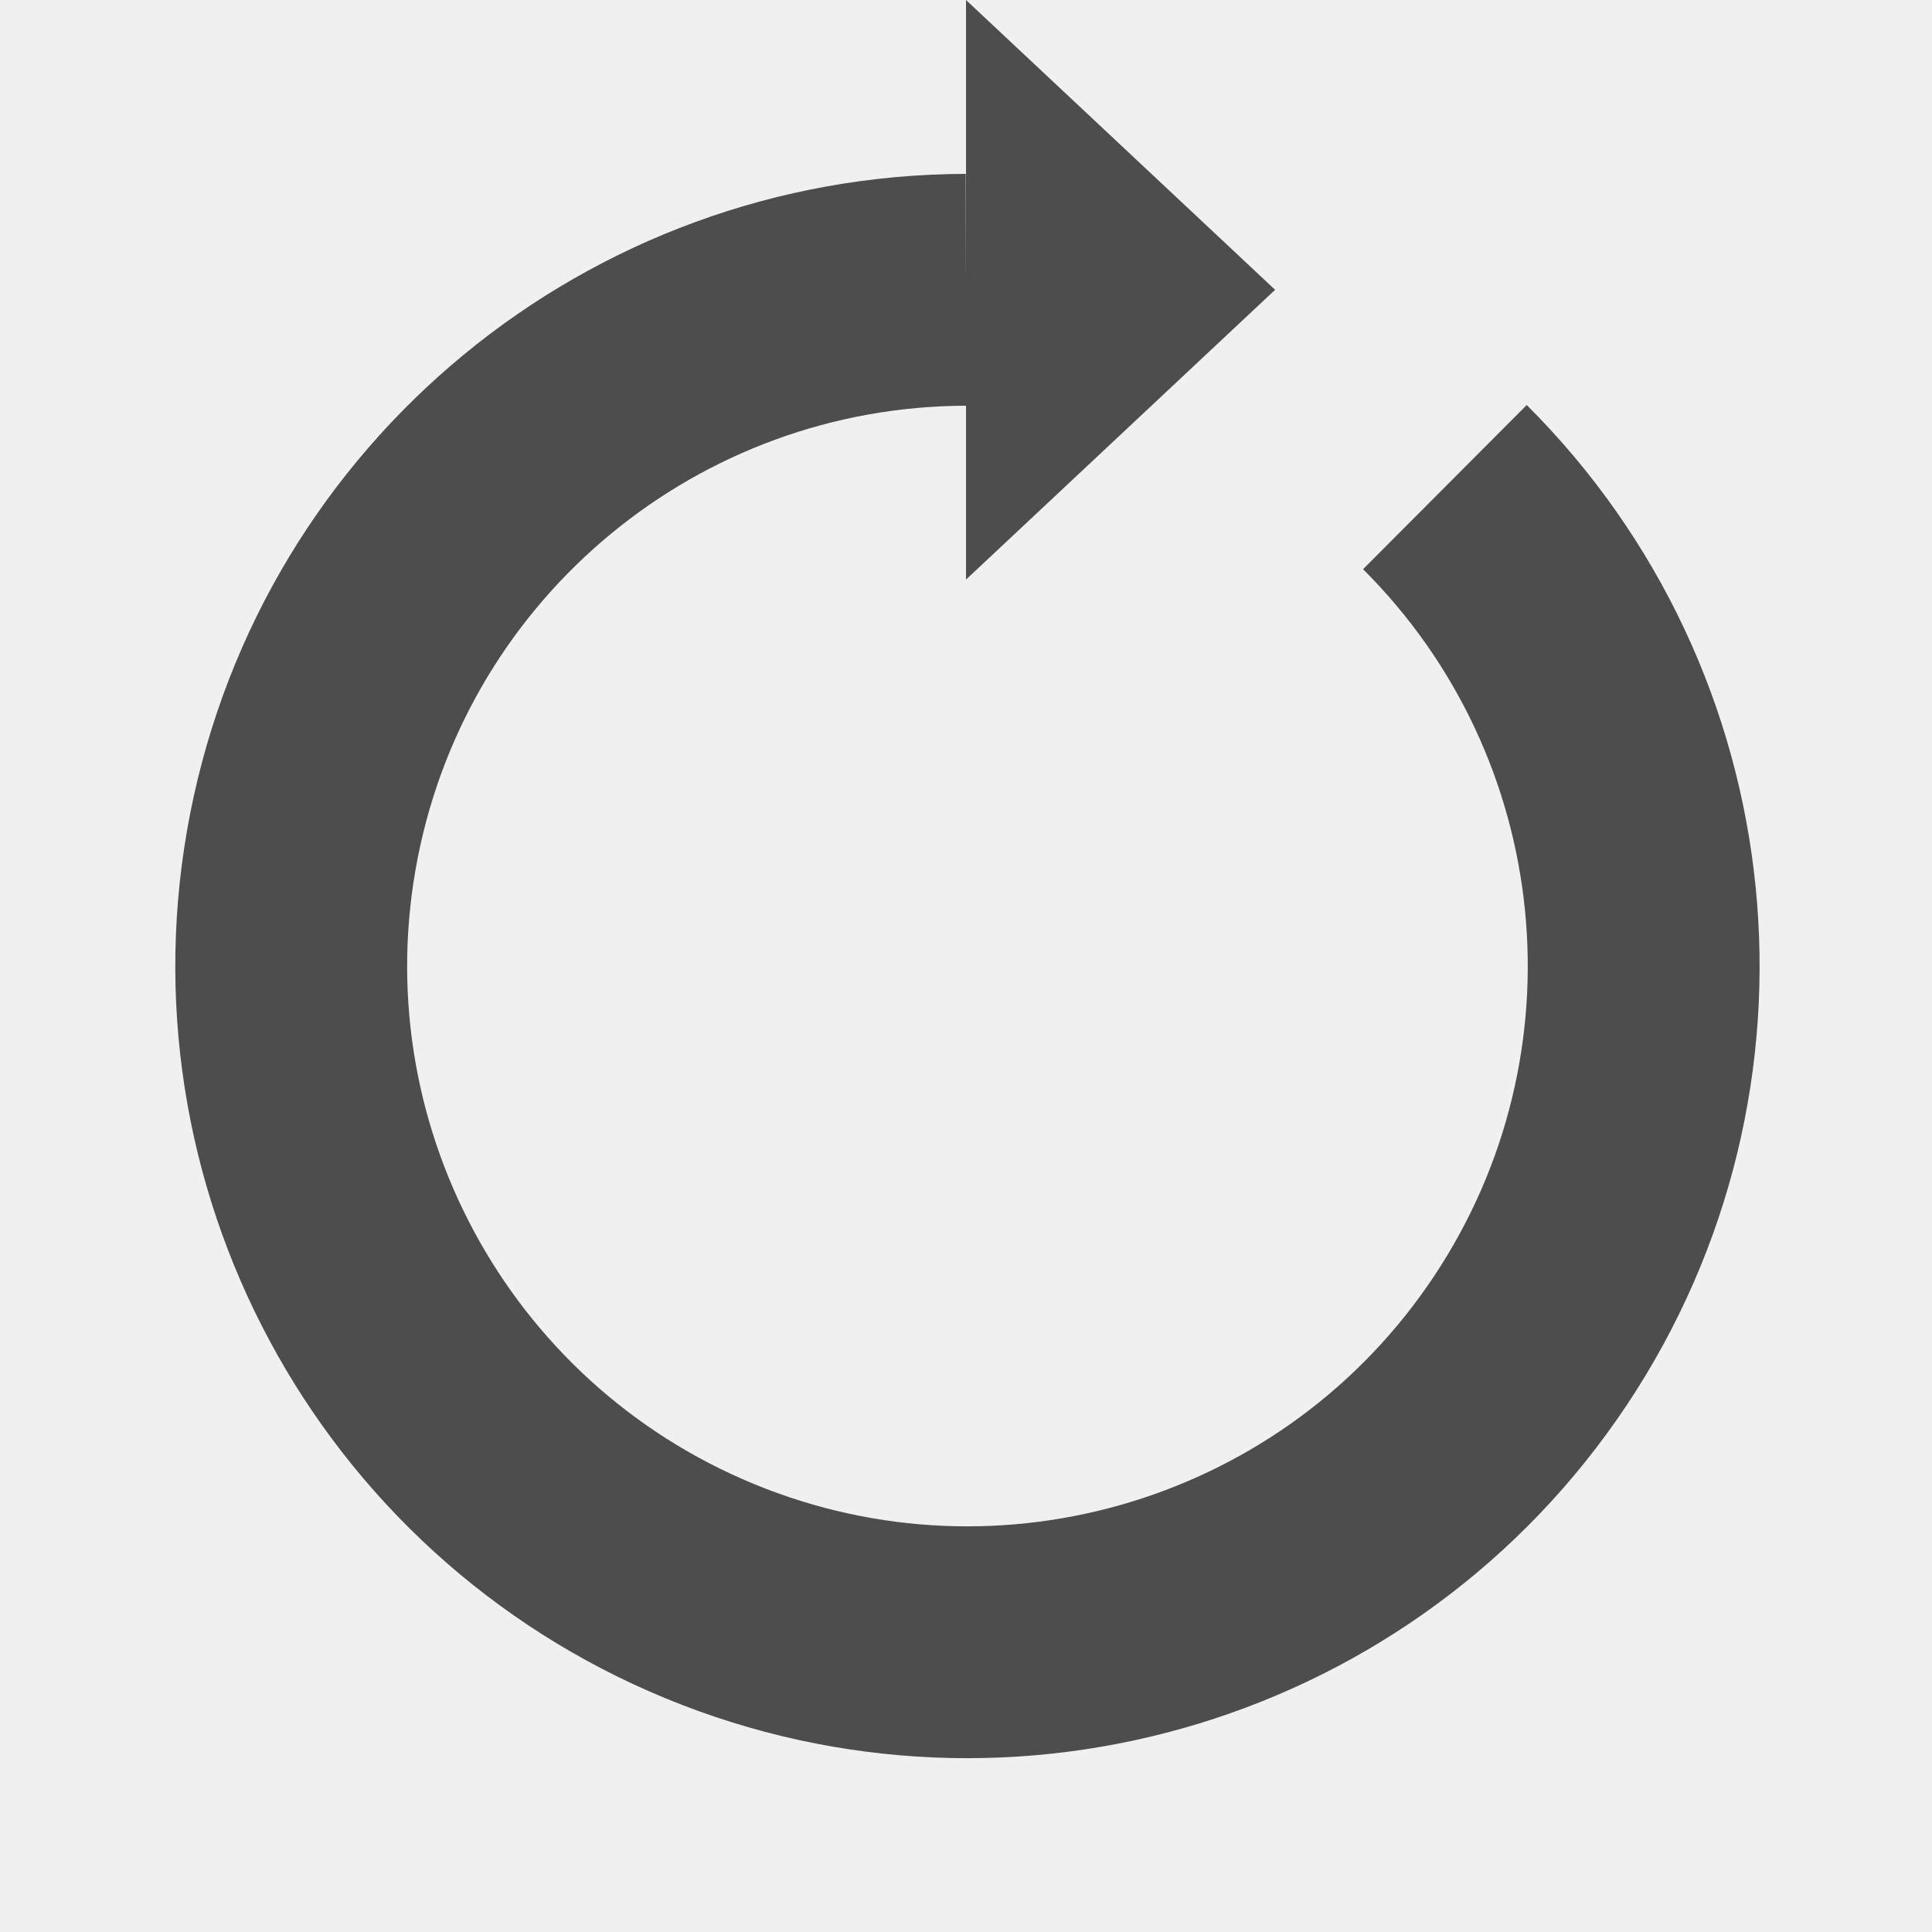
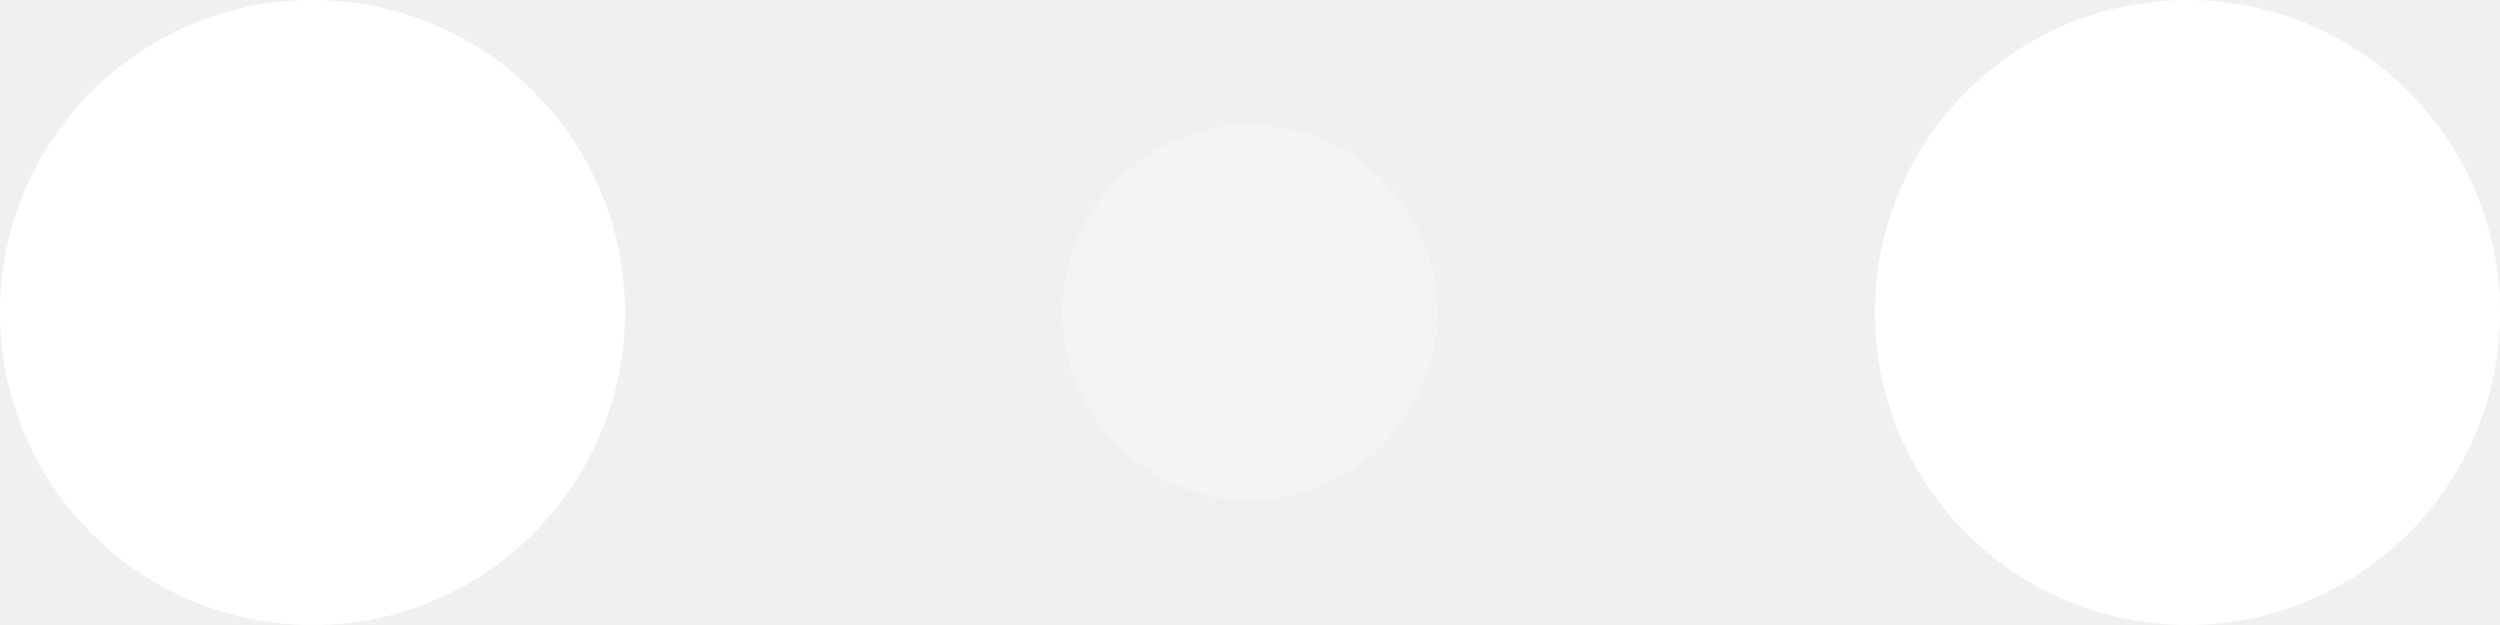
- <svg xmlns="http://www.w3.org/2000/svg" width="18px" height="18px" viewBox="0 0 100 100" preserveAspectRatio="xMidYMid" class="uil-reload">
-   <rect x="0" y="0" width="100" height="100" fill="none" class="bk" />
-   <g>
-     <path d="M50 15A35 35 0 1 0 74.787 25.213" fill="none" stroke="#4d4d4d" stroke-width="12px" />
-     <path d="M50 0L50 30L66 15L50 0" fill="#4d4d4d" />
-     <animateTransform attributeName="transform" type="rotate" from="0 50 50" to="360 50 50" dur="1s" repeatCount="indefinite" />
-   </g>
+ <svg xmlns="http://www.w3.org/2000/svg" width="120" height="30" viewBox="0 0 120 30" fill="#fff">
+   <circle cx="15" cy="15" r="15">
+     <animate attributeName="r" from="15" to="15" begin="0s" dur="0.8s" values="15;9;15" calcMode="linear" repeatCount="indefinite" />
+     <animate attributeName="fill-opacity" from="1" to="1" begin="0s" dur="0.8s" values="1;.5;1" calcMode="linear" repeatCount="indefinite" />
+   </circle>
+   <circle cx="60" cy="15" r="9" fill-opacity="0.3">
+     <animate attributeName="r" from="9" to="9" begin="0s" dur="0.8s" values="9;15;9" calcMode="linear" repeatCount="indefinite" />
+     <animate attributeName="fill-opacity" from="0.5" to="0.5" begin="0s" dur="0.8s" values=".5;1;.5" calcMode="linear" repeatCount="indefinite" />
+   </circle>
+   <circle cx="105" cy="15" r="15">
+     <animate attributeName="r" from="15" to="15" begin="0s" dur="0.8s" values="15;9;15" calcMode="linear" repeatCount="indefinite" />
+     <animate attributeName="fill-opacity" from="1" to="1" begin="0s" dur="0.8s" values="1;.5;1" calcMode="linear" repeatCount="indefinite" />
+   </circle>
</svg>
